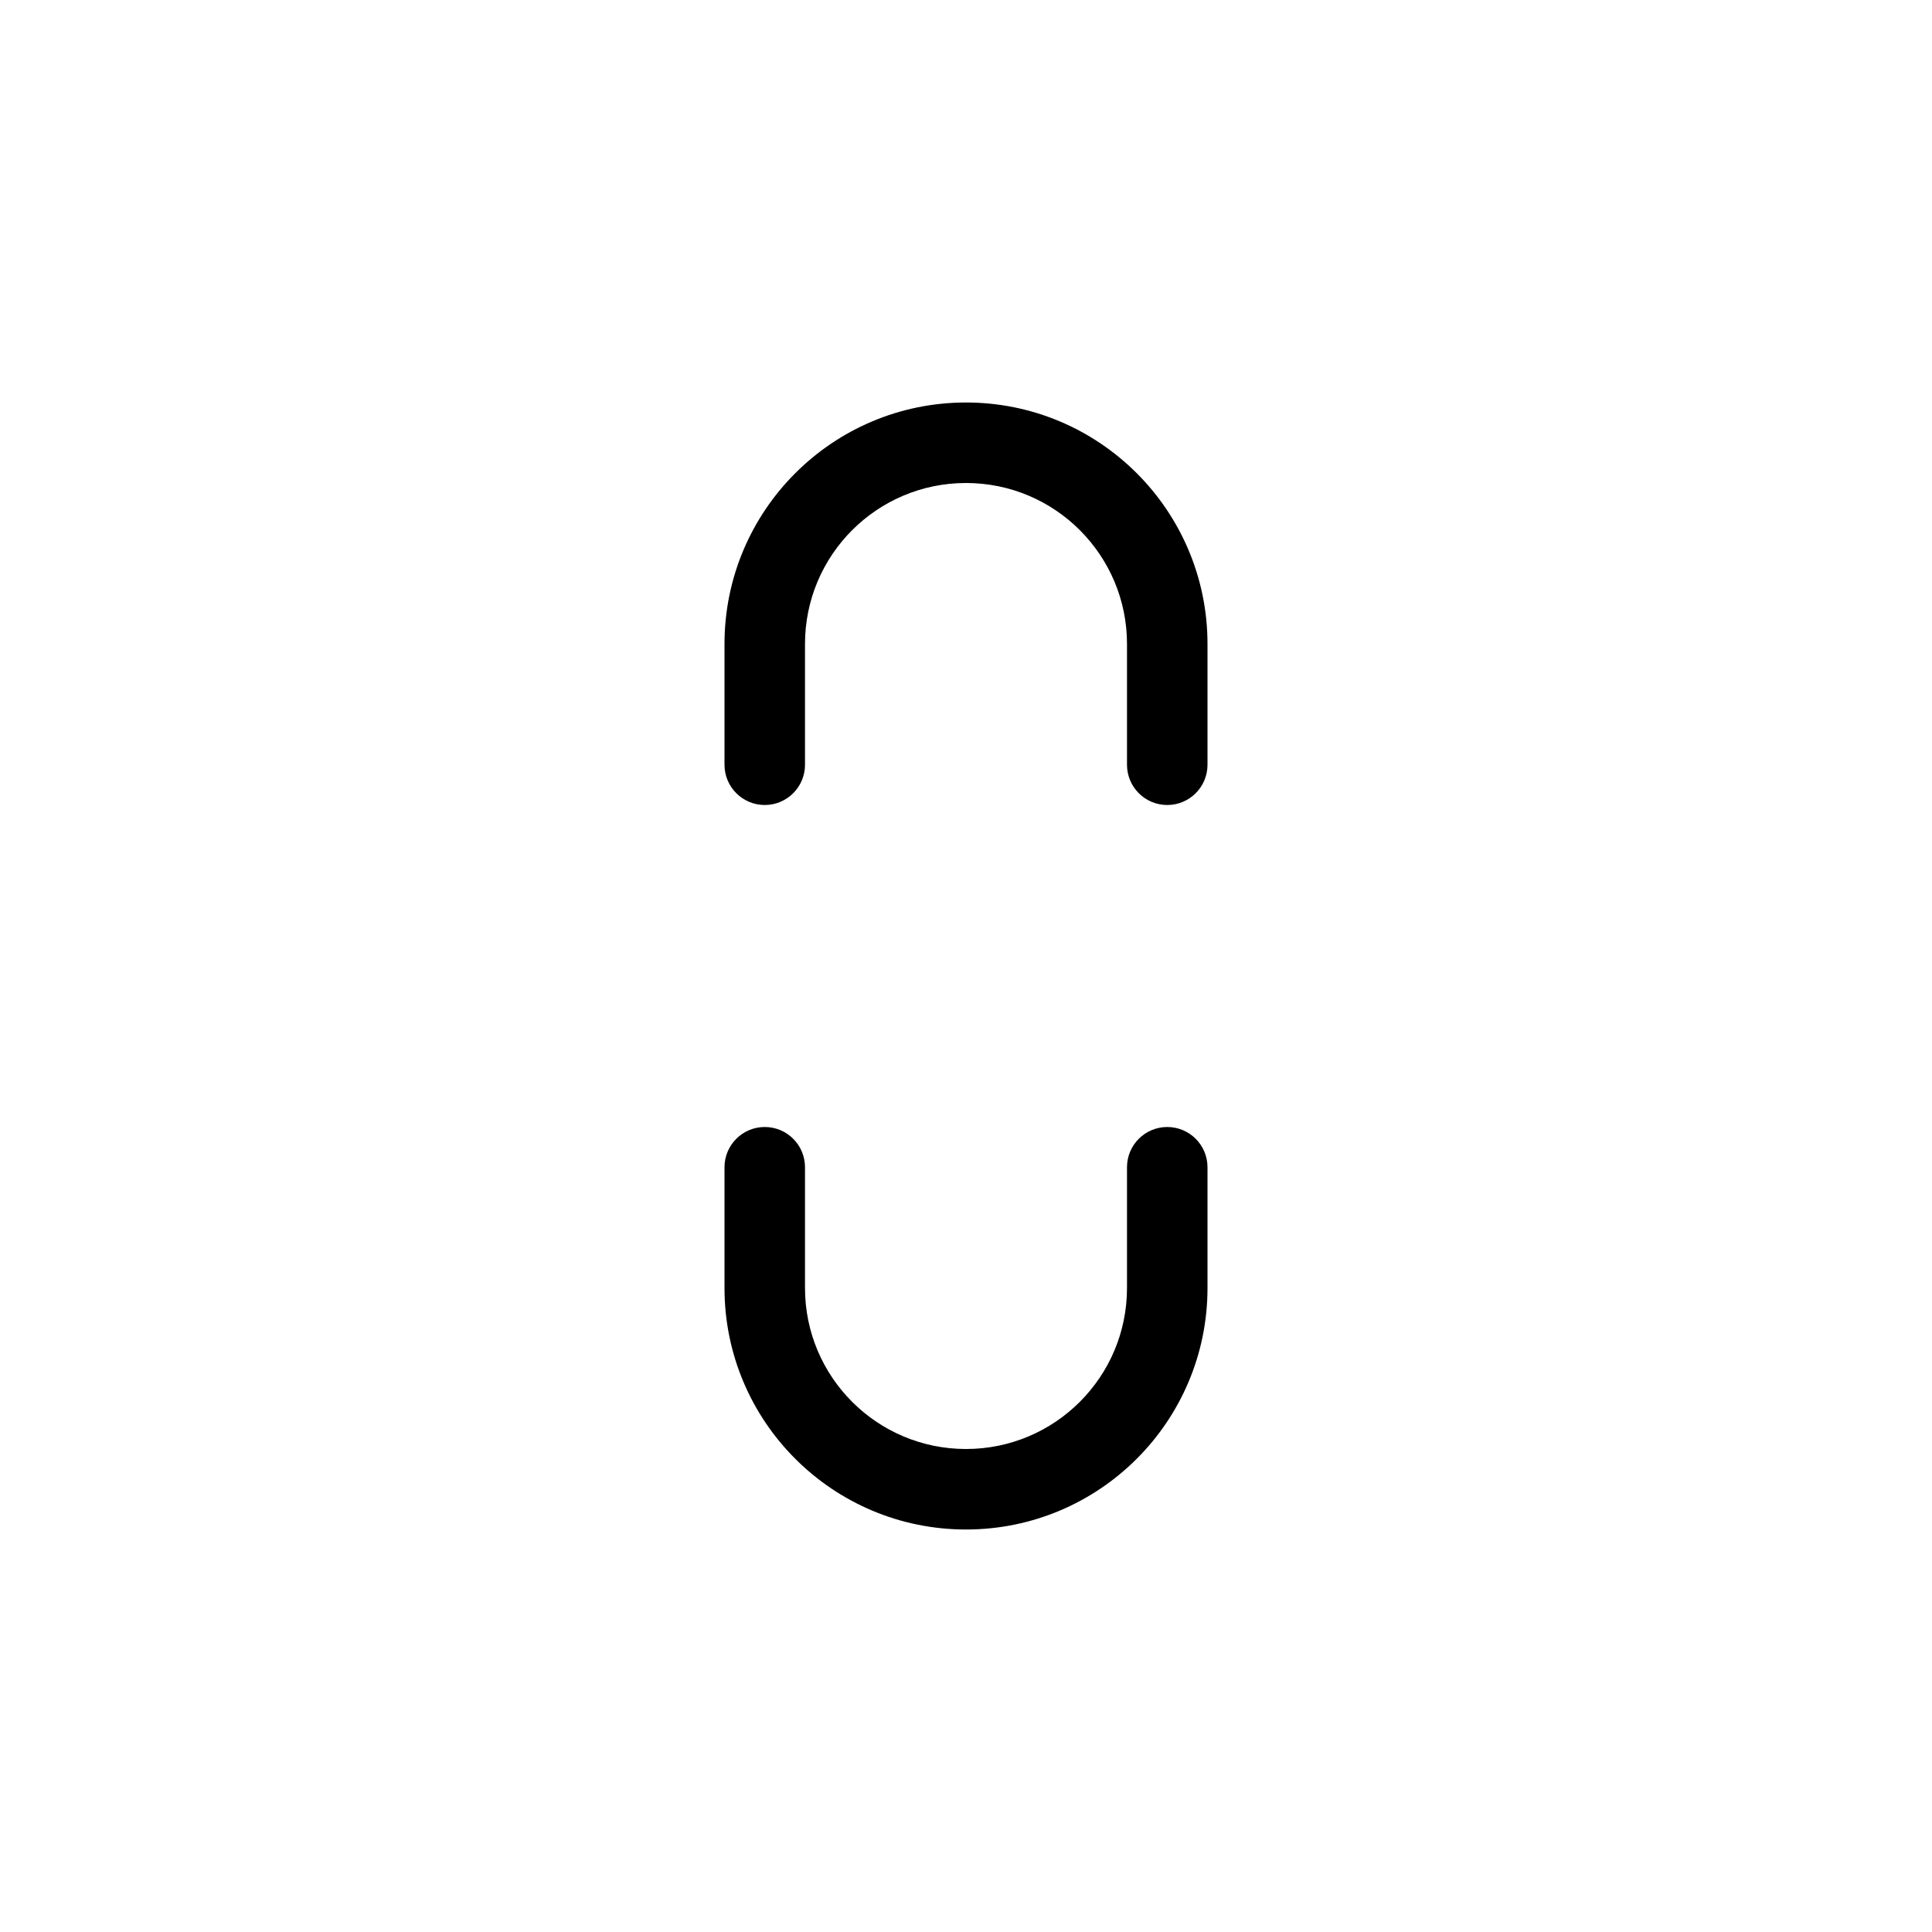
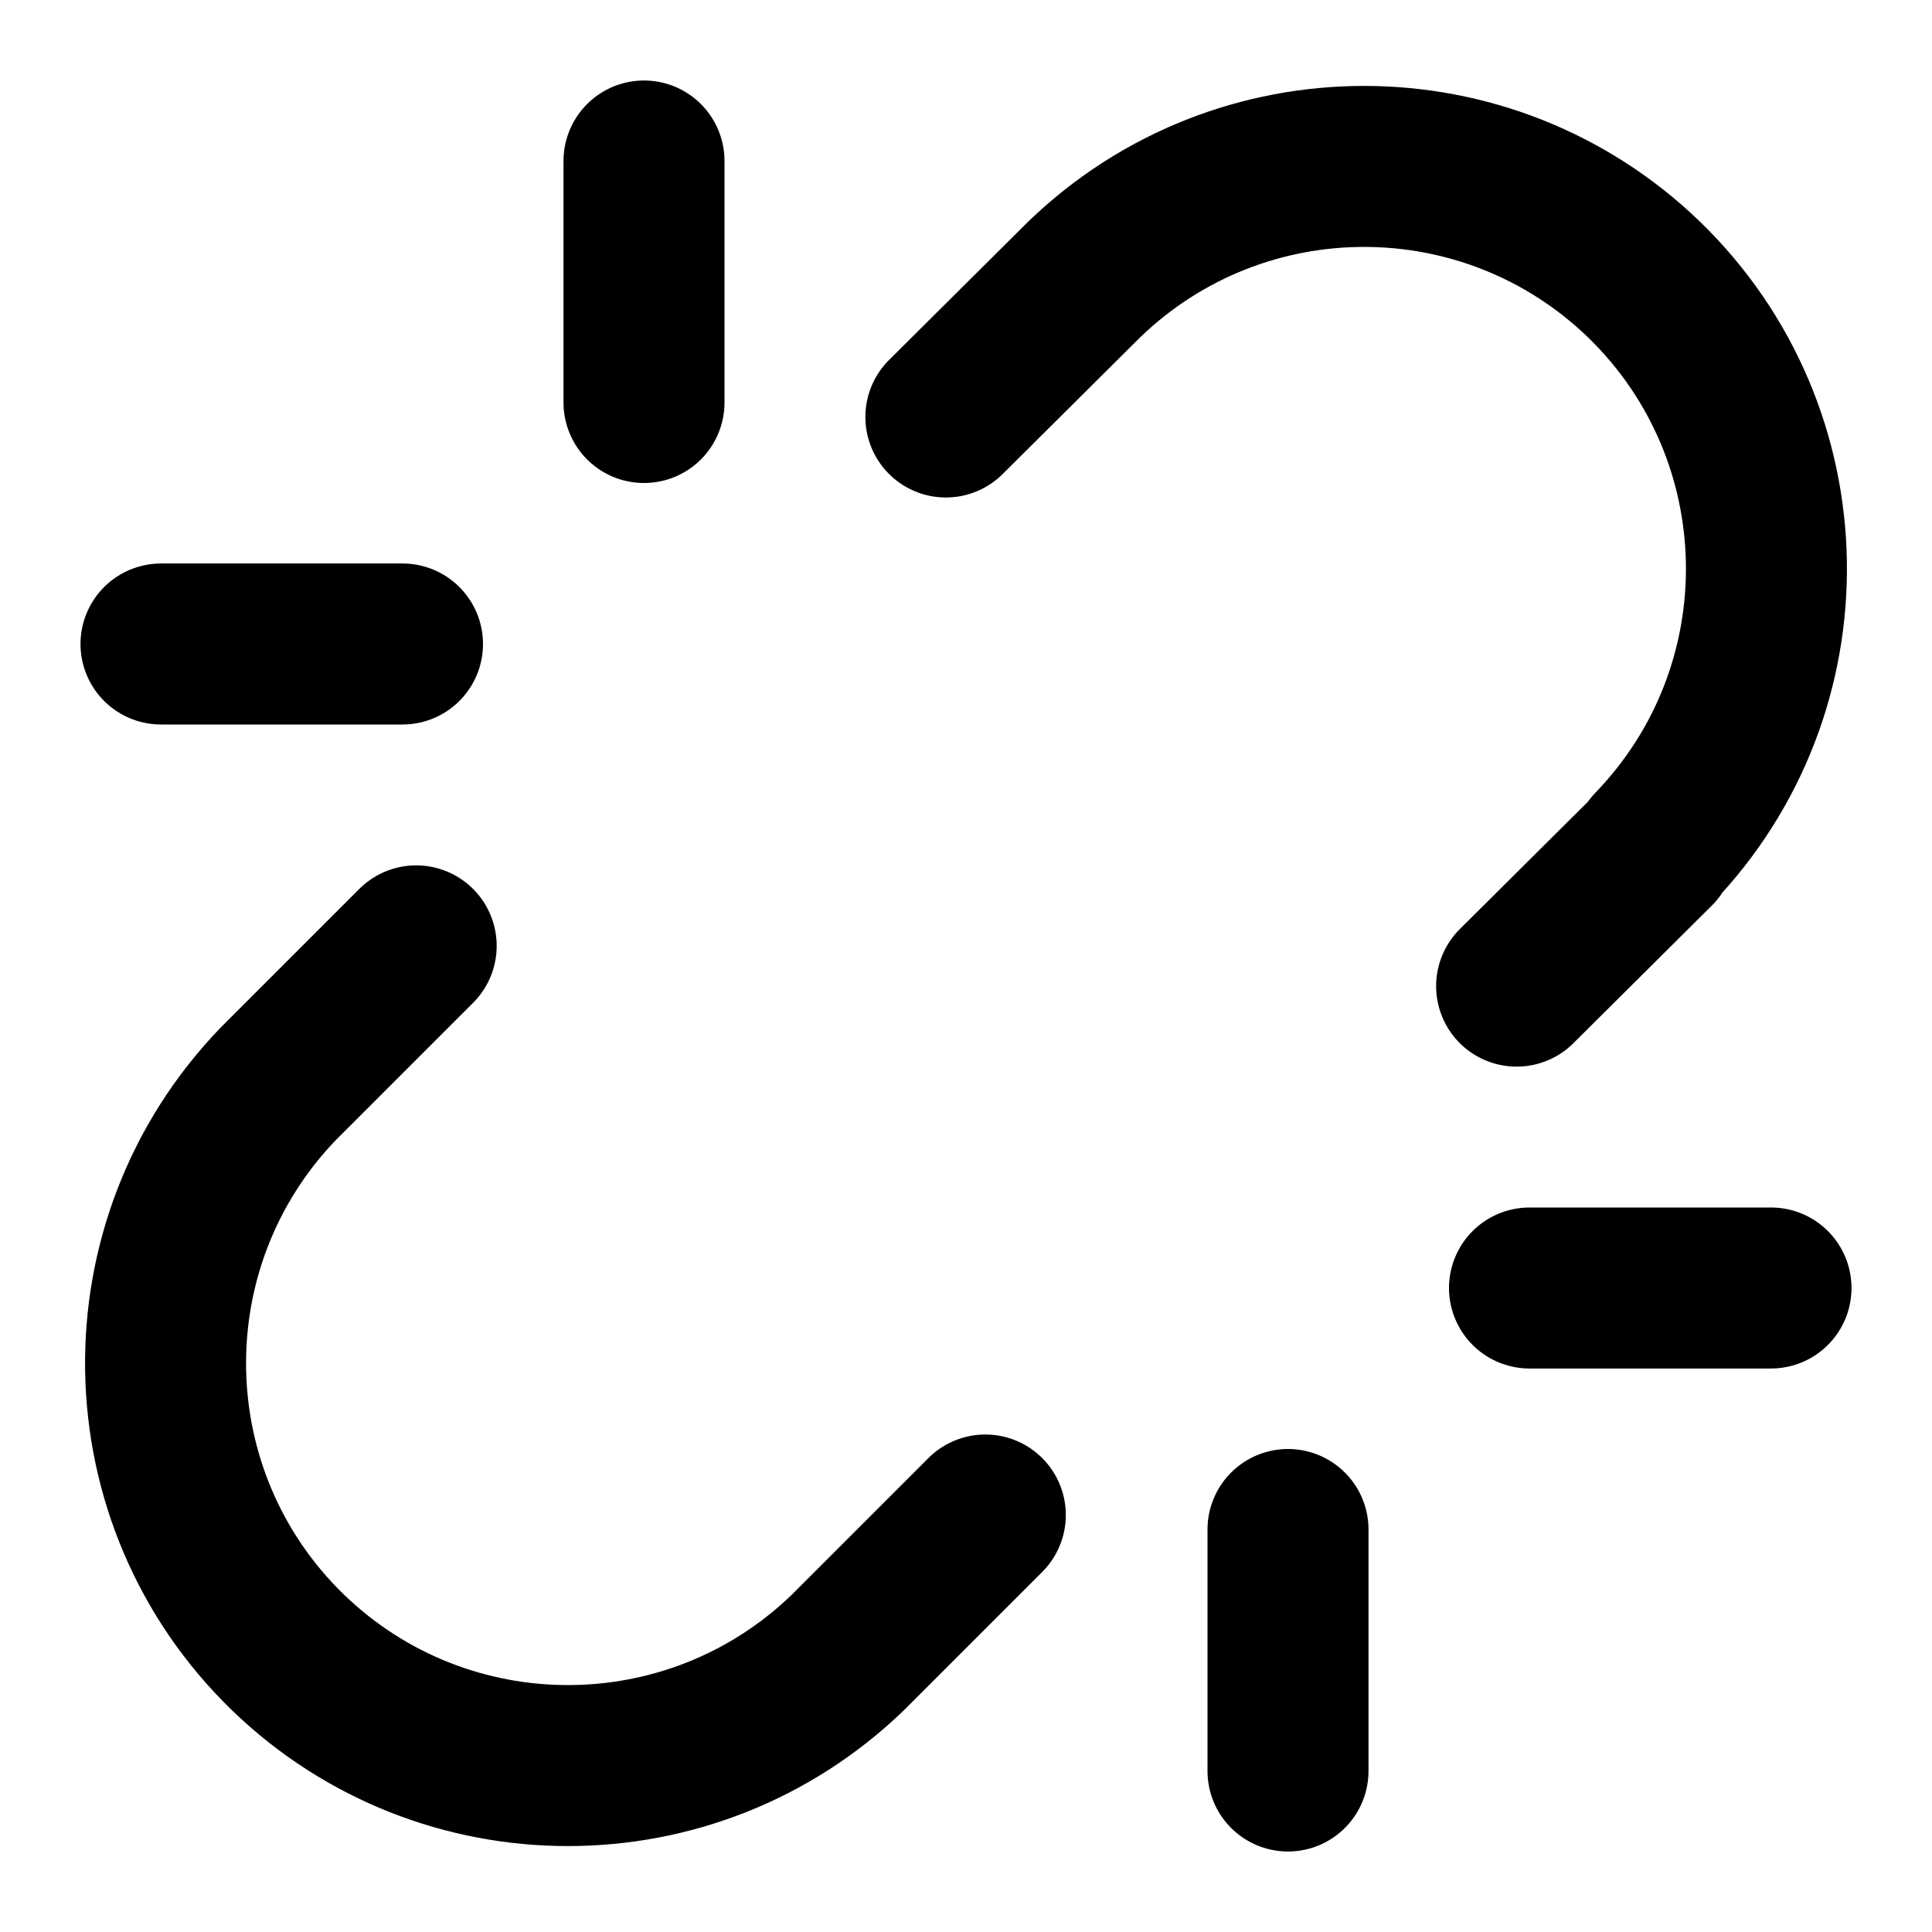
- <svg xmlns="http://www.w3.org/2000/svg" width="24" height="24" fill="none" viewBox="0 0 24 24">
-   <path fill="#000" d="M14.5 10a.5.5 0 0 1-.5-.5V8a2 2 0 1 0-4 0v1.5a.5.5 0 0 1-1 0V8a3 3 0 1 1 6 0v1.5a.5.5 0 0 1-.5.5Zm.5 4.5a.5.5 0 0 0-1 0V16a2 2 0 1 1-4 0v-1.5a.5.5 0 0 0-1 0V16a3 3 0 1 0 6 0v-1.5Z" />
+ <svg xmlns="http://www.w3.org/2000/svg" width="24" height="24" fill="none" viewBox="0 0 24 24" stroke="#000" stroke-width="2" stroke-linecap="round" stroke-linejoin="round">
+   <path d="m18.84 12.25 1.72-1.71h-.02a5.004 5.004 0 0 0-.12-7.07 5.006 5.006 0 0 0-6.95 0l-1.72 1.71m-6.58 6.57-1.71 1.71a5.004 5.004 0 0 0 .12 7.07 5.006 5.006 0 0 0 6.95 0l1.71-1.71M8 2v3M2 8h3m11 11v3m3-6h3" />
</svg>
